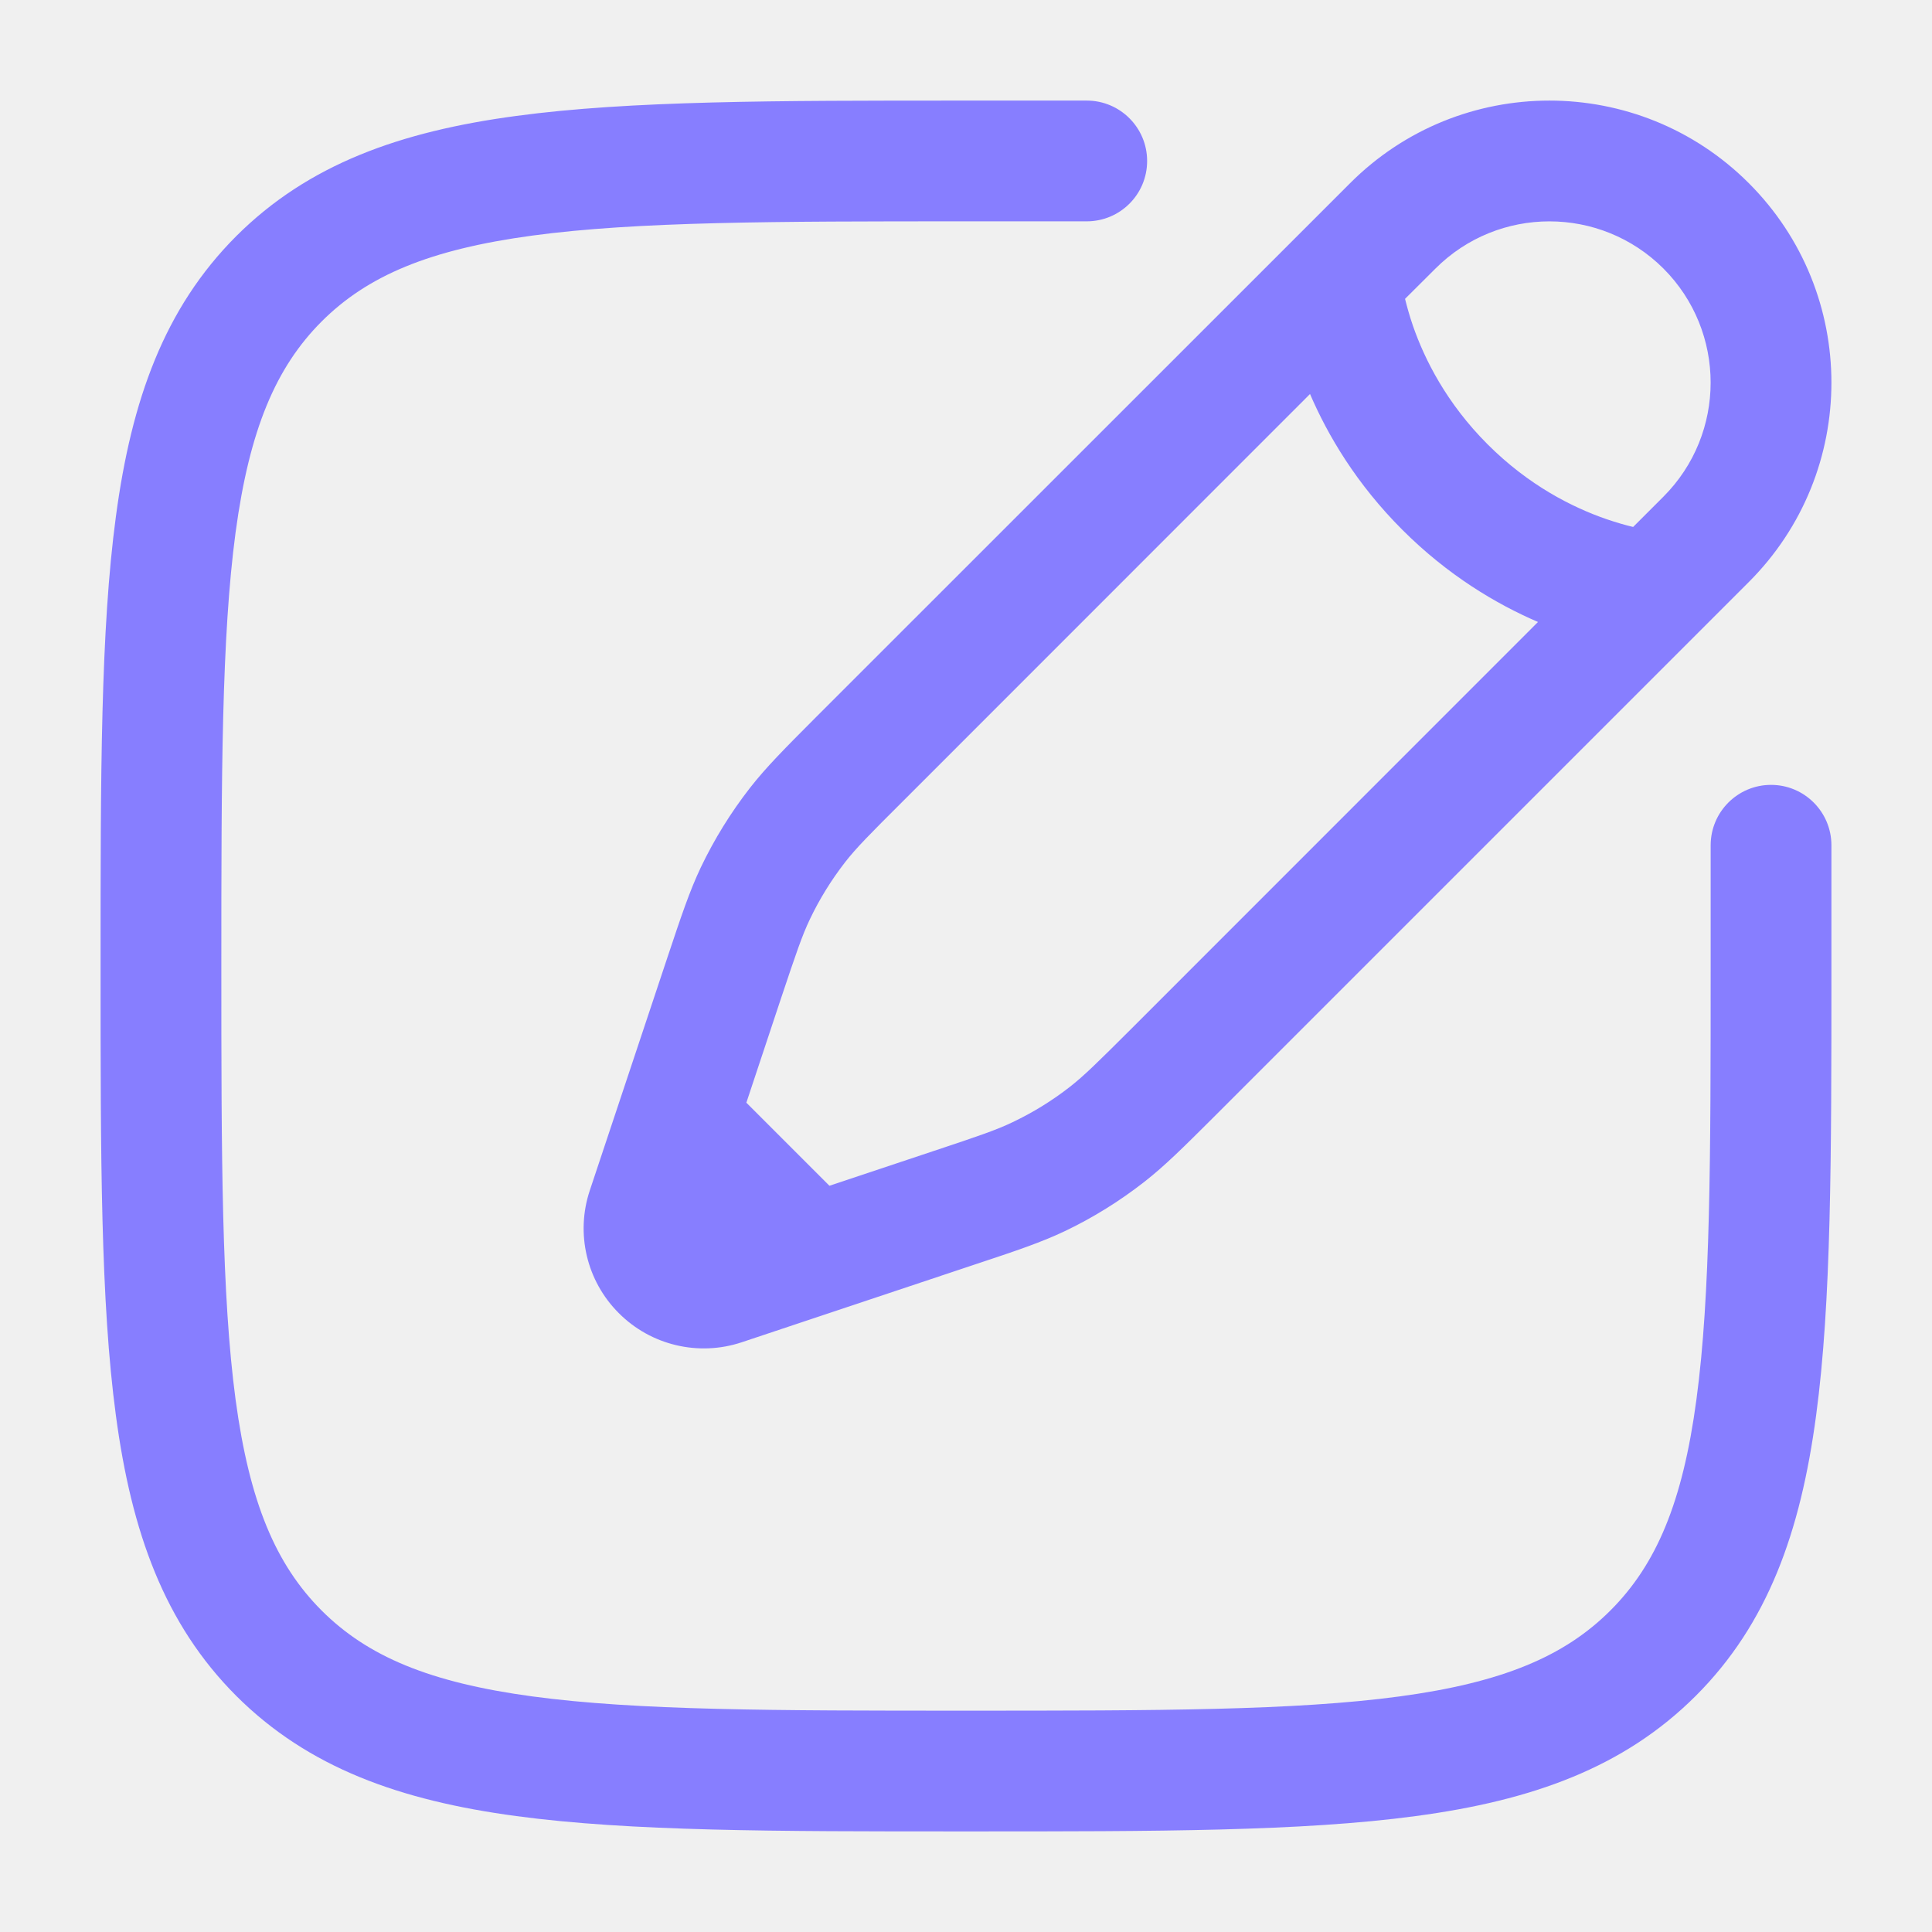
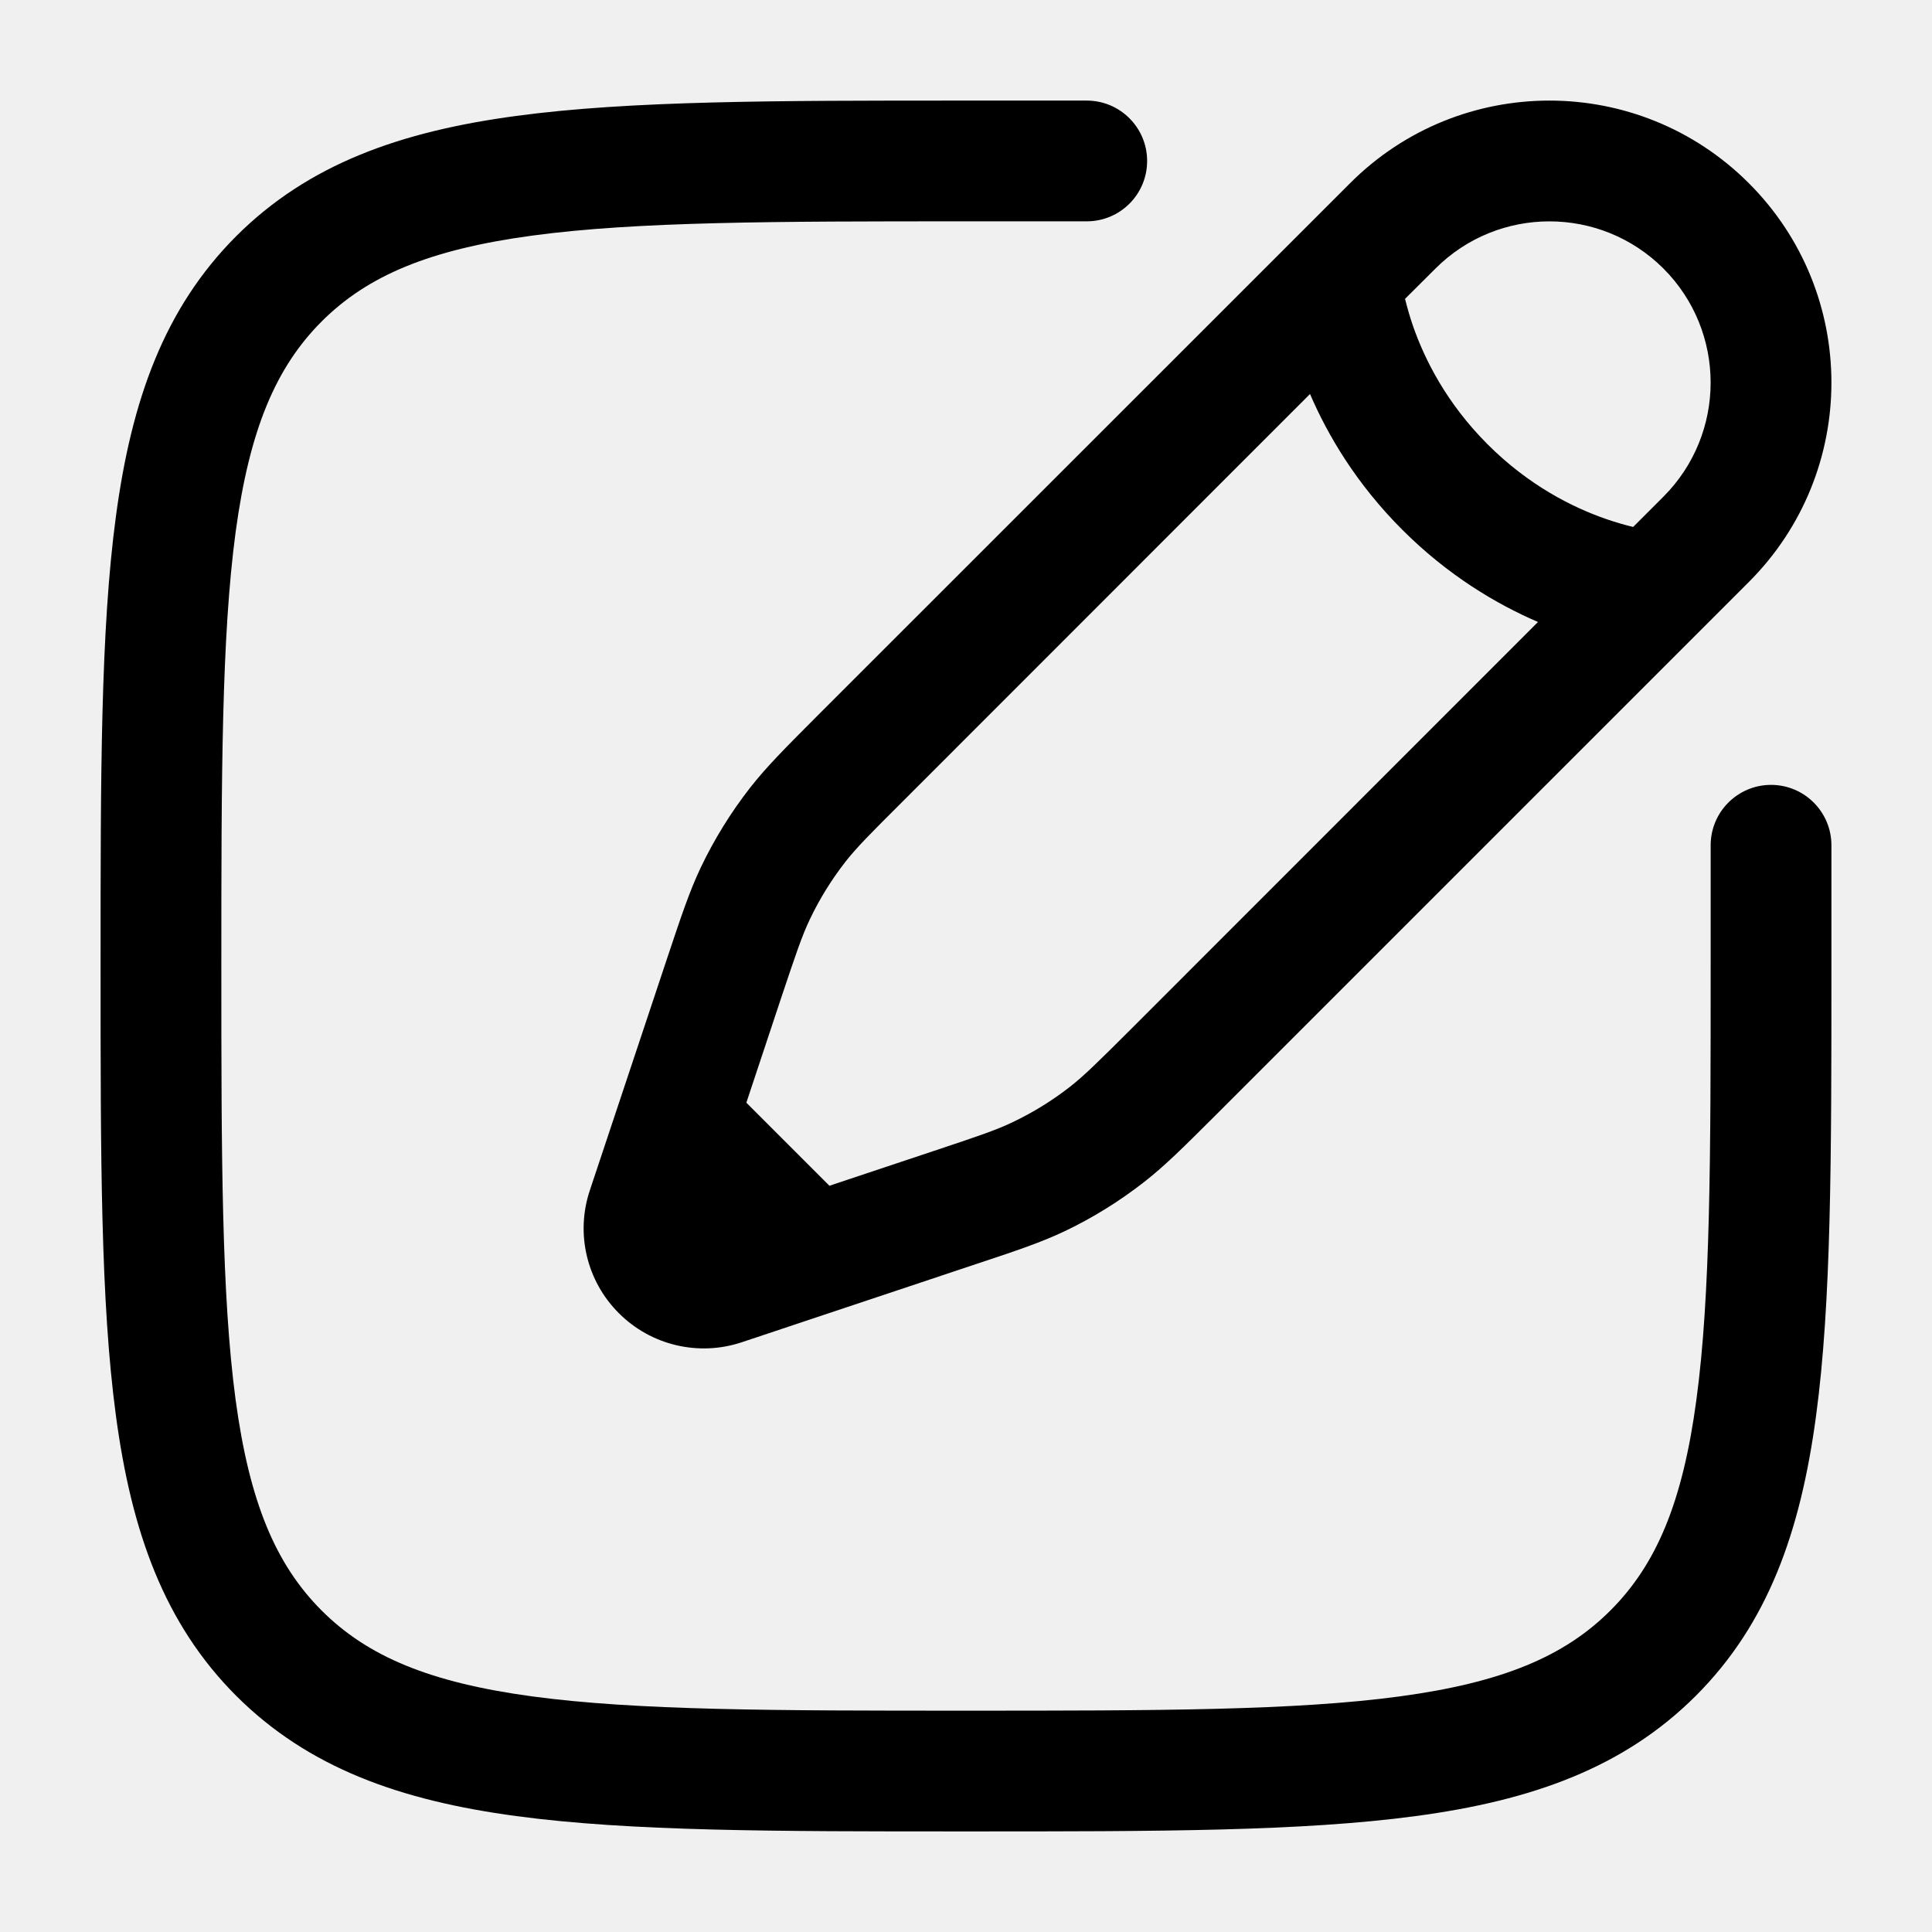
- <svg xmlns="http://www.w3.org/2000/svg" width="16" height="16" viewBox="0 0 16 16" fill="none">
+ <svg xmlns="http://www.w3.org/2000/svg" width="16" height="16" viewBox="0 0 16 16" fill="black">
  <g clip-path="url(#clip0_993_5978)">
-     <path fill-rule="evenodd" clip-rule="evenodd" d="M7.962 0.833L9 0.833C9.276 0.833 9.5 1.057 9.5 1.333C9.5 1.61 9.276 1.833 9 1.833H8C6.415 1.833 5.276 1.834 4.409 1.951C3.557 2.066 3.043 2.283 2.663 2.663C2.284 3.043 2.066 3.557 1.951 4.409C1.835 5.276 1.833 6.415 1.833 8C1.833 9.586 1.835 10.724 1.951 11.591C2.066 12.443 2.284 12.957 2.663 13.337C3.043 13.717 3.557 13.934 4.409 14.049C5.276 14.166 6.415 14.167 8 14.167C9.586 14.167 10.725 14.166 11.591 14.049C12.443 13.934 12.957 13.717 13.337 13.337C13.717 12.957 13.935 12.443 14.049 11.591C14.166 10.724 14.167 9.586 14.167 8V7C14.167 6.724 14.391 6.5 14.667 6.5C14.943 6.5 15.167 6.724 15.167 7V8.038C15.167 9.577 15.167 10.783 15.04 11.724C14.911 12.687 14.641 13.447 14.044 14.044C13.447 14.64 12.688 14.911 11.724 15.04C10.783 15.167 9.577 15.167 8.038 15.167H7.962C6.423 15.167 5.217 15.167 4.276 15.04C3.313 14.911 2.553 14.64 1.956 14.044C1.36 13.447 1.089 12.687 0.96 11.724C0.833 10.783 0.833 9.577 0.833 8.038V7.962C0.833 6.423 0.833 5.217 0.96 4.276C1.089 3.313 1.36 2.553 1.956 1.956C2.553 1.36 3.313 1.089 4.276 0.96C5.217 0.833 6.423 0.833 7.962 0.833ZM11.181 1.517C12.092 0.605 13.571 0.605 14.483 1.517C15.395 2.429 15.395 3.908 14.483 4.82L10.051 9.252C9.803 9.499 9.648 9.654 9.475 9.789C9.271 9.948 9.051 10.085 8.818 10.196C8.62 10.29 8.411 10.36 8.079 10.47L6.143 11.116C5.786 11.235 5.391 11.142 5.125 10.875C4.858 10.609 4.765 10.215 4.885 9.857L5.53 7.921C5.641 7.589 5.71 7.381 5.804 7.183C5.916 6.949 6.052 6.729 6.211 6.525C6.346 6.352 6.501 6.197 6.748 5.949L11.181 1.517ZM13.776 2.224C13.254 1.703 12.409 1.703 11.888 2.224L11.636 2.475C11.652 2.539 11.673 2.616 11.702 2.7C11.798 2.976 11.979 3.339 12.32 3.68C12.662 4.022 13.024 4.202 13.3 4.298C13.385 4.327 13.461 4.349 13.525 4.364L13.776 4.113C14.297 3.591 14.297 2.746 13.776 2.224ZM12.737 5.151C12.393 5.003 11.992 4.766 11.613 4.387C11.234 4.008 10.997 3.607 10.849 3.263L7.479 6.634C7.201 6.911 7.092 7.021 6.999 7.14C6.885 7.287 6.787 7.445 6.707 7.613C6.642 7.749 6.593 7.895 6.468 8.268L6.181 9.132L6.869 9.82L7.732 9.532C8.105 9.408 8.252 9.358 8.387 9.293C8.555 9.213 8.714 9.115 8.86 9.001C8.979 8.908 9.089 8.799 9.367 8.522L12.737 5.151Z" fill="#877EFF" />
+     <path fill-rule="evenodd" clip-rule="evenodd" d="M7.962 0.833L9 0.833C9.276 0.833 9.5 1.057 9.5 1.333C9.5 1.61 9.276 1.833 9 1.833H8C6.415 1.833 5.276 1.834 4.409 1.951C3.557 2.066 3.043 2.283 2.663 2.663C2.284 3.043 2.066 3.557 1.951 4.409C1.835 5.276 1.833 6.415 1.833 8C1.833 9.586 1.835 10.724 1.951 11.591C2.066 12.443 2.284 12.957 2.663 13.337C3.043 13.717 3.557 13.934 4.409 14.049C5.276 14.166 6.415 14.167 8 14.167C9.586 14.167 10.725 14.166 11.591 14.049C12.443 13.934 12.957 13.717 13.337 13.337C13.717 12.957 13.935 12.443 14.049 11.591C14.166 10.724 14.167 9.586 14.167 8V7C14.167 6.724 14.391 6.5 14.667 6.5C14.943 6.5 15.167 6.724 15.167 7V8.038C15.167 9.577 15.167 10.783 15.04 11.724C14.911 12.687 14.641 13.447 14.044 14.044C13.447 14.64 12.688 14.911 11.724 15.04C10.783 15.167 9.577 15.167 8.038 15.167H7.962C6.423 15.167 5.217 15.167 4.276 15.04C3.313 14.911 2.553 14.64 1.956 14.044C1.36 13.447 1.089 12.687 0.96 11.724C0.833 10.783 0.833 9.577 0.833 8.038V7.962C0.833 6.423 0.833 5.217 0.96 4.276C1.089 3.313 1.36 2.553 1.956 1.956C2.553 1.36 3.313 1.089 4.276 0.96C5.217 0.833 6.423 0.833 7.962 0.833ZM11.181 1.517C12.092 0.605 13.571 0.605 14.483 1.517C15.395 2.429 15.395 3.908 14.483 4.82L10.051 9.252C9.803 9.499 9.648 9.654 9.475 9.789C9.271 9.948 9.051 10.085 8.818 10.196C8.62 10.29 8.411 10.36 8.079 10.47L6.143 11.116C5.786 11.235 5.391 11.142 5.125 10.875C4.858 10.609 4.765 10.215 4.885 9.857L5.53 7.921C5.641 7.589 5.71 7.381 5.804 7.183C5.916 6.949 6.052 6.729 6.211 6.525C6.346 6.352 6.501 6.197 6.748 5.949L11.181 1.517ZM13.776 2.224C13.254 1.703 12.409 1.703 11.888 2.224L11.636 2.475C11.652 2.539 11.673 2.616 11.702 2.7C11.798 2.976 11.979 3.339 12.32 3.68C12.662 4.022 13.024 4.202 13.3 4.298C13.385 4.327 13.461 4.349 13.525 4.364L13.776 4.113C14.297 3.591 14.297 2.746 13.776 2.224ZM12.737 5.151C12.393 5.003 11.992 4.766 11.613 4.387C11.234 4.008 10.997 3.607 10.849 3.263L7.479 6.634C7.201 6.911 7.092 7.021 6.999 7.14C6.885 7.287 6.787 7.445 6.707 7.613C6.642 7.749 6.593 7.895 6.468 8.268L6.181 9.132L6.869 9.82L7.732 9.532C8.105 9.408 8.252 9.358 8.387 9.293C8.555 9.213 8.714 9.115 8.86 9.001C8.979 8.908 9.089 8.799 9.367 8.522L12.737 5.151Z" fill="black" />
  </g>
  <defs>
    <clipPath id="clip0_993_5978">
-       <rect width="16" height="16" fill="white" />
+       <rect width="16" height="16" fill="black" />
    </clipPath>
  </defs>
</svg>
